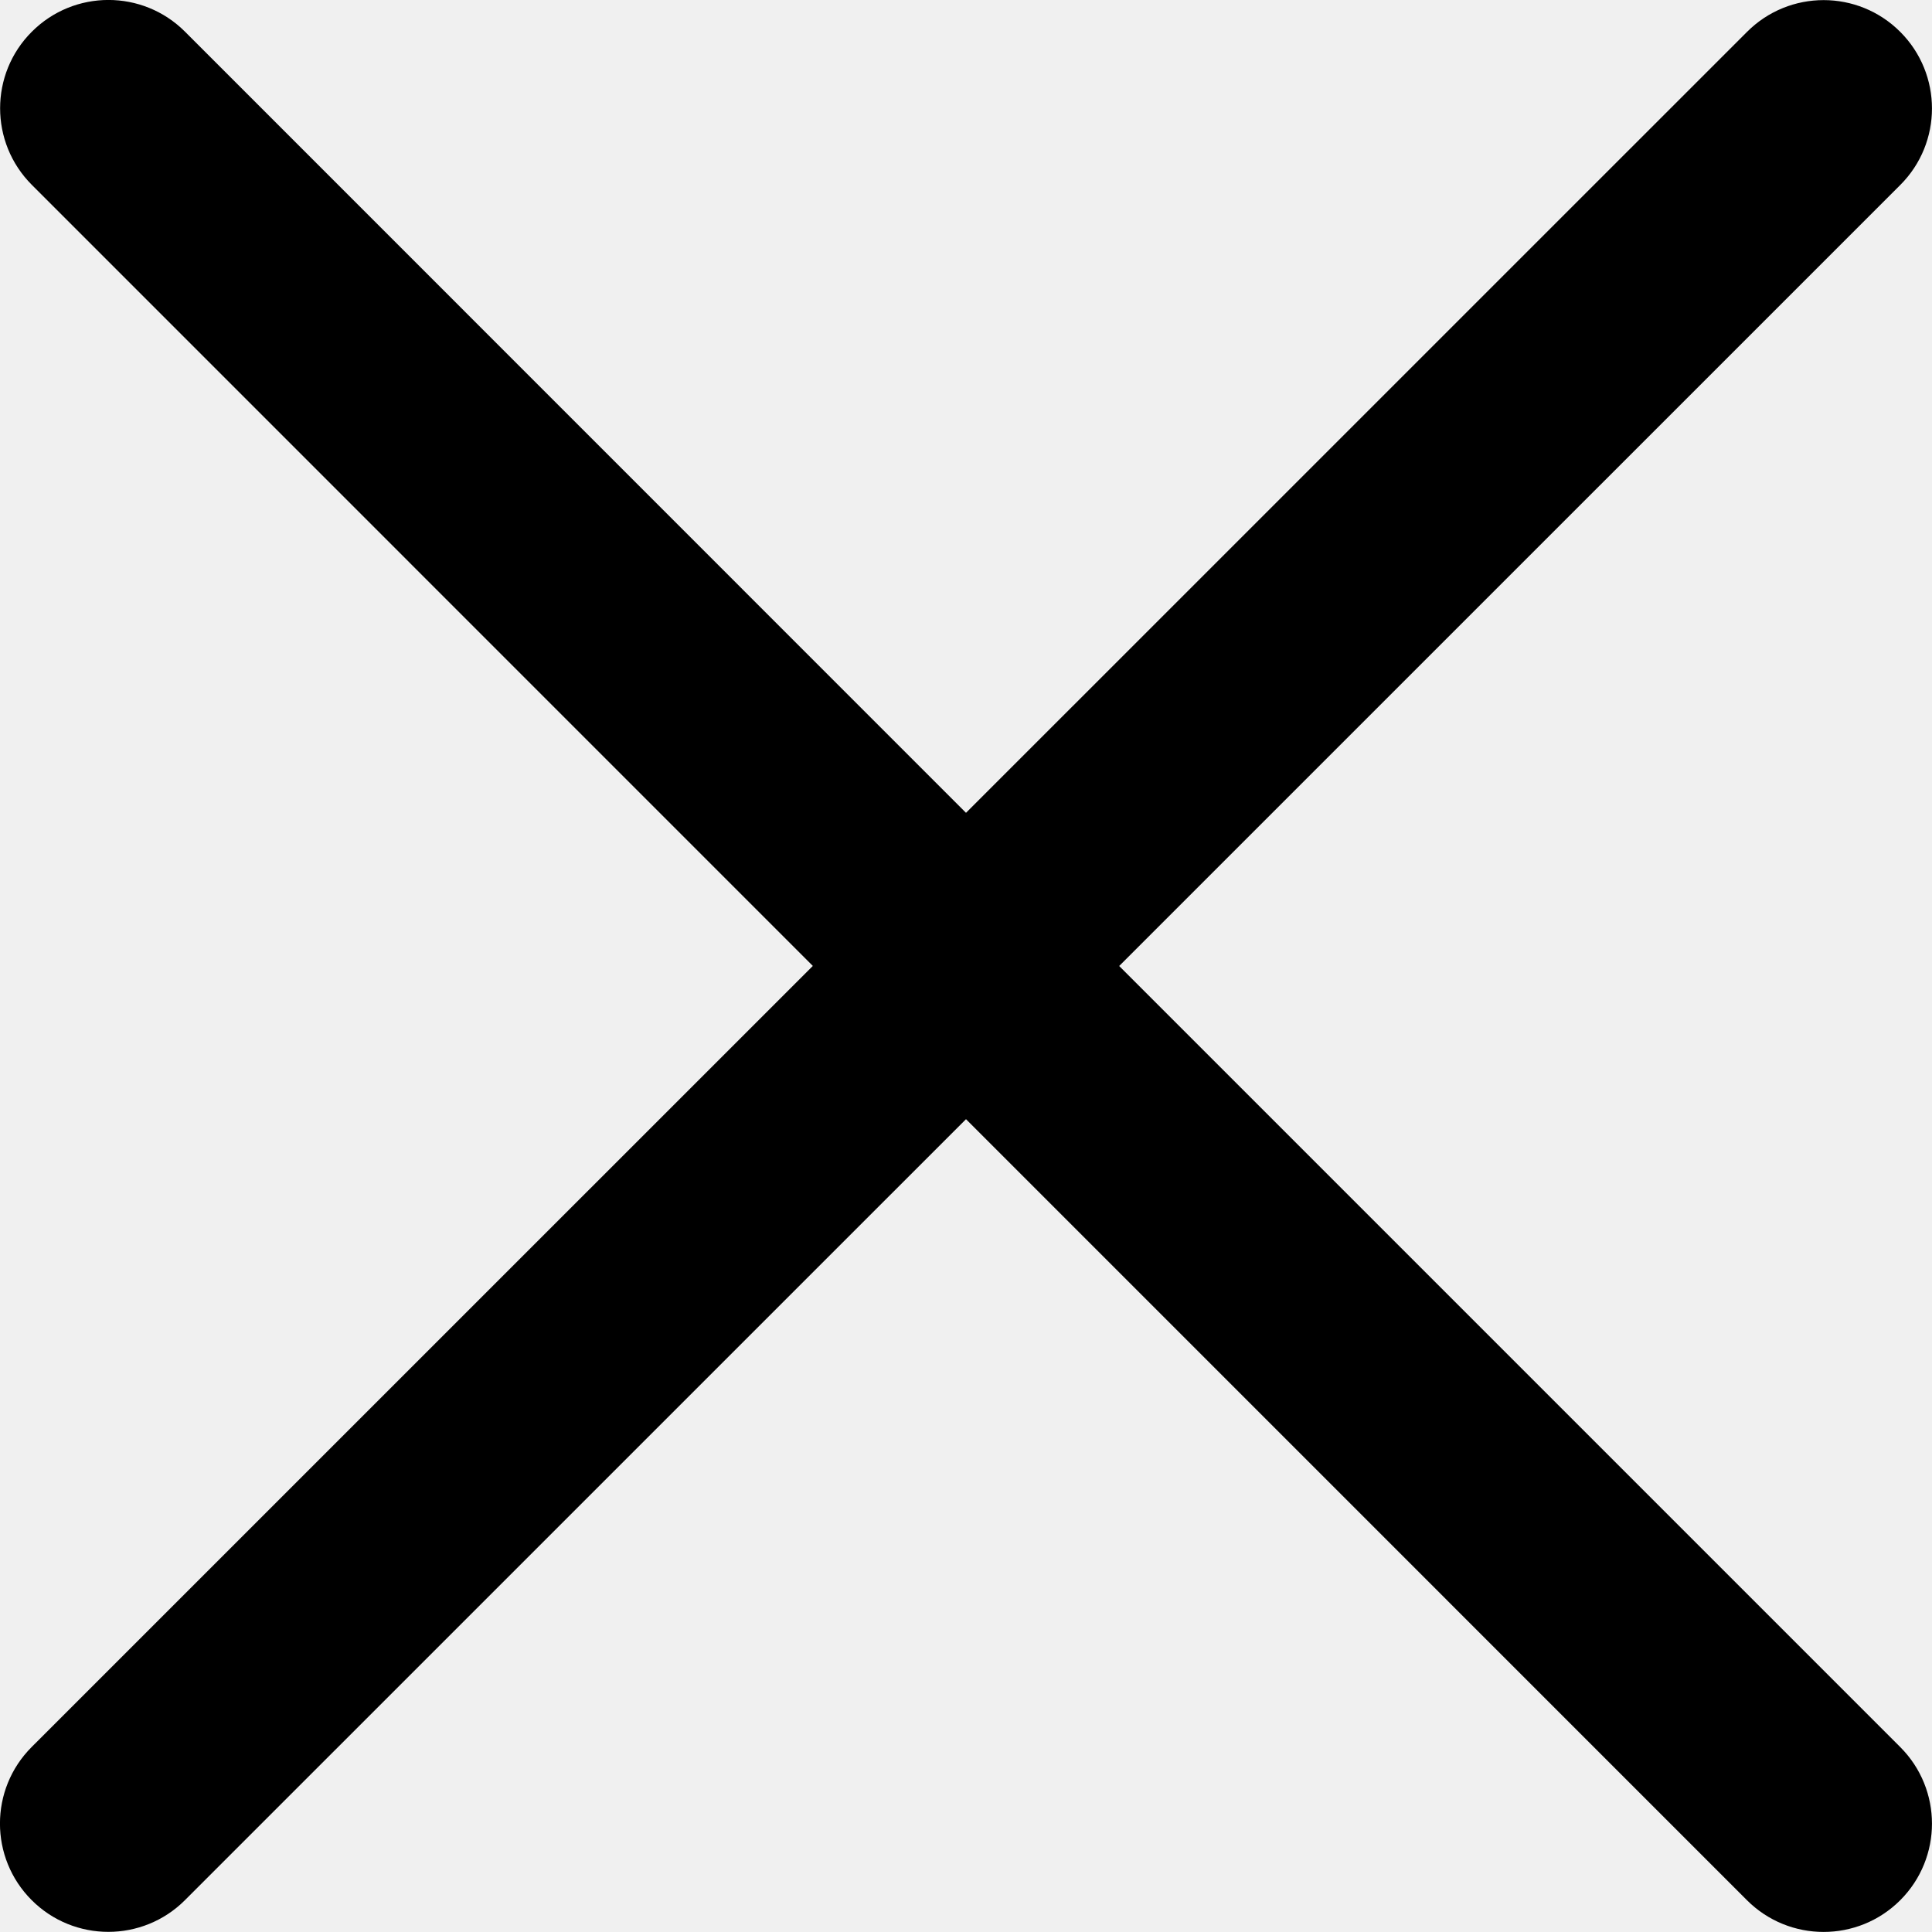
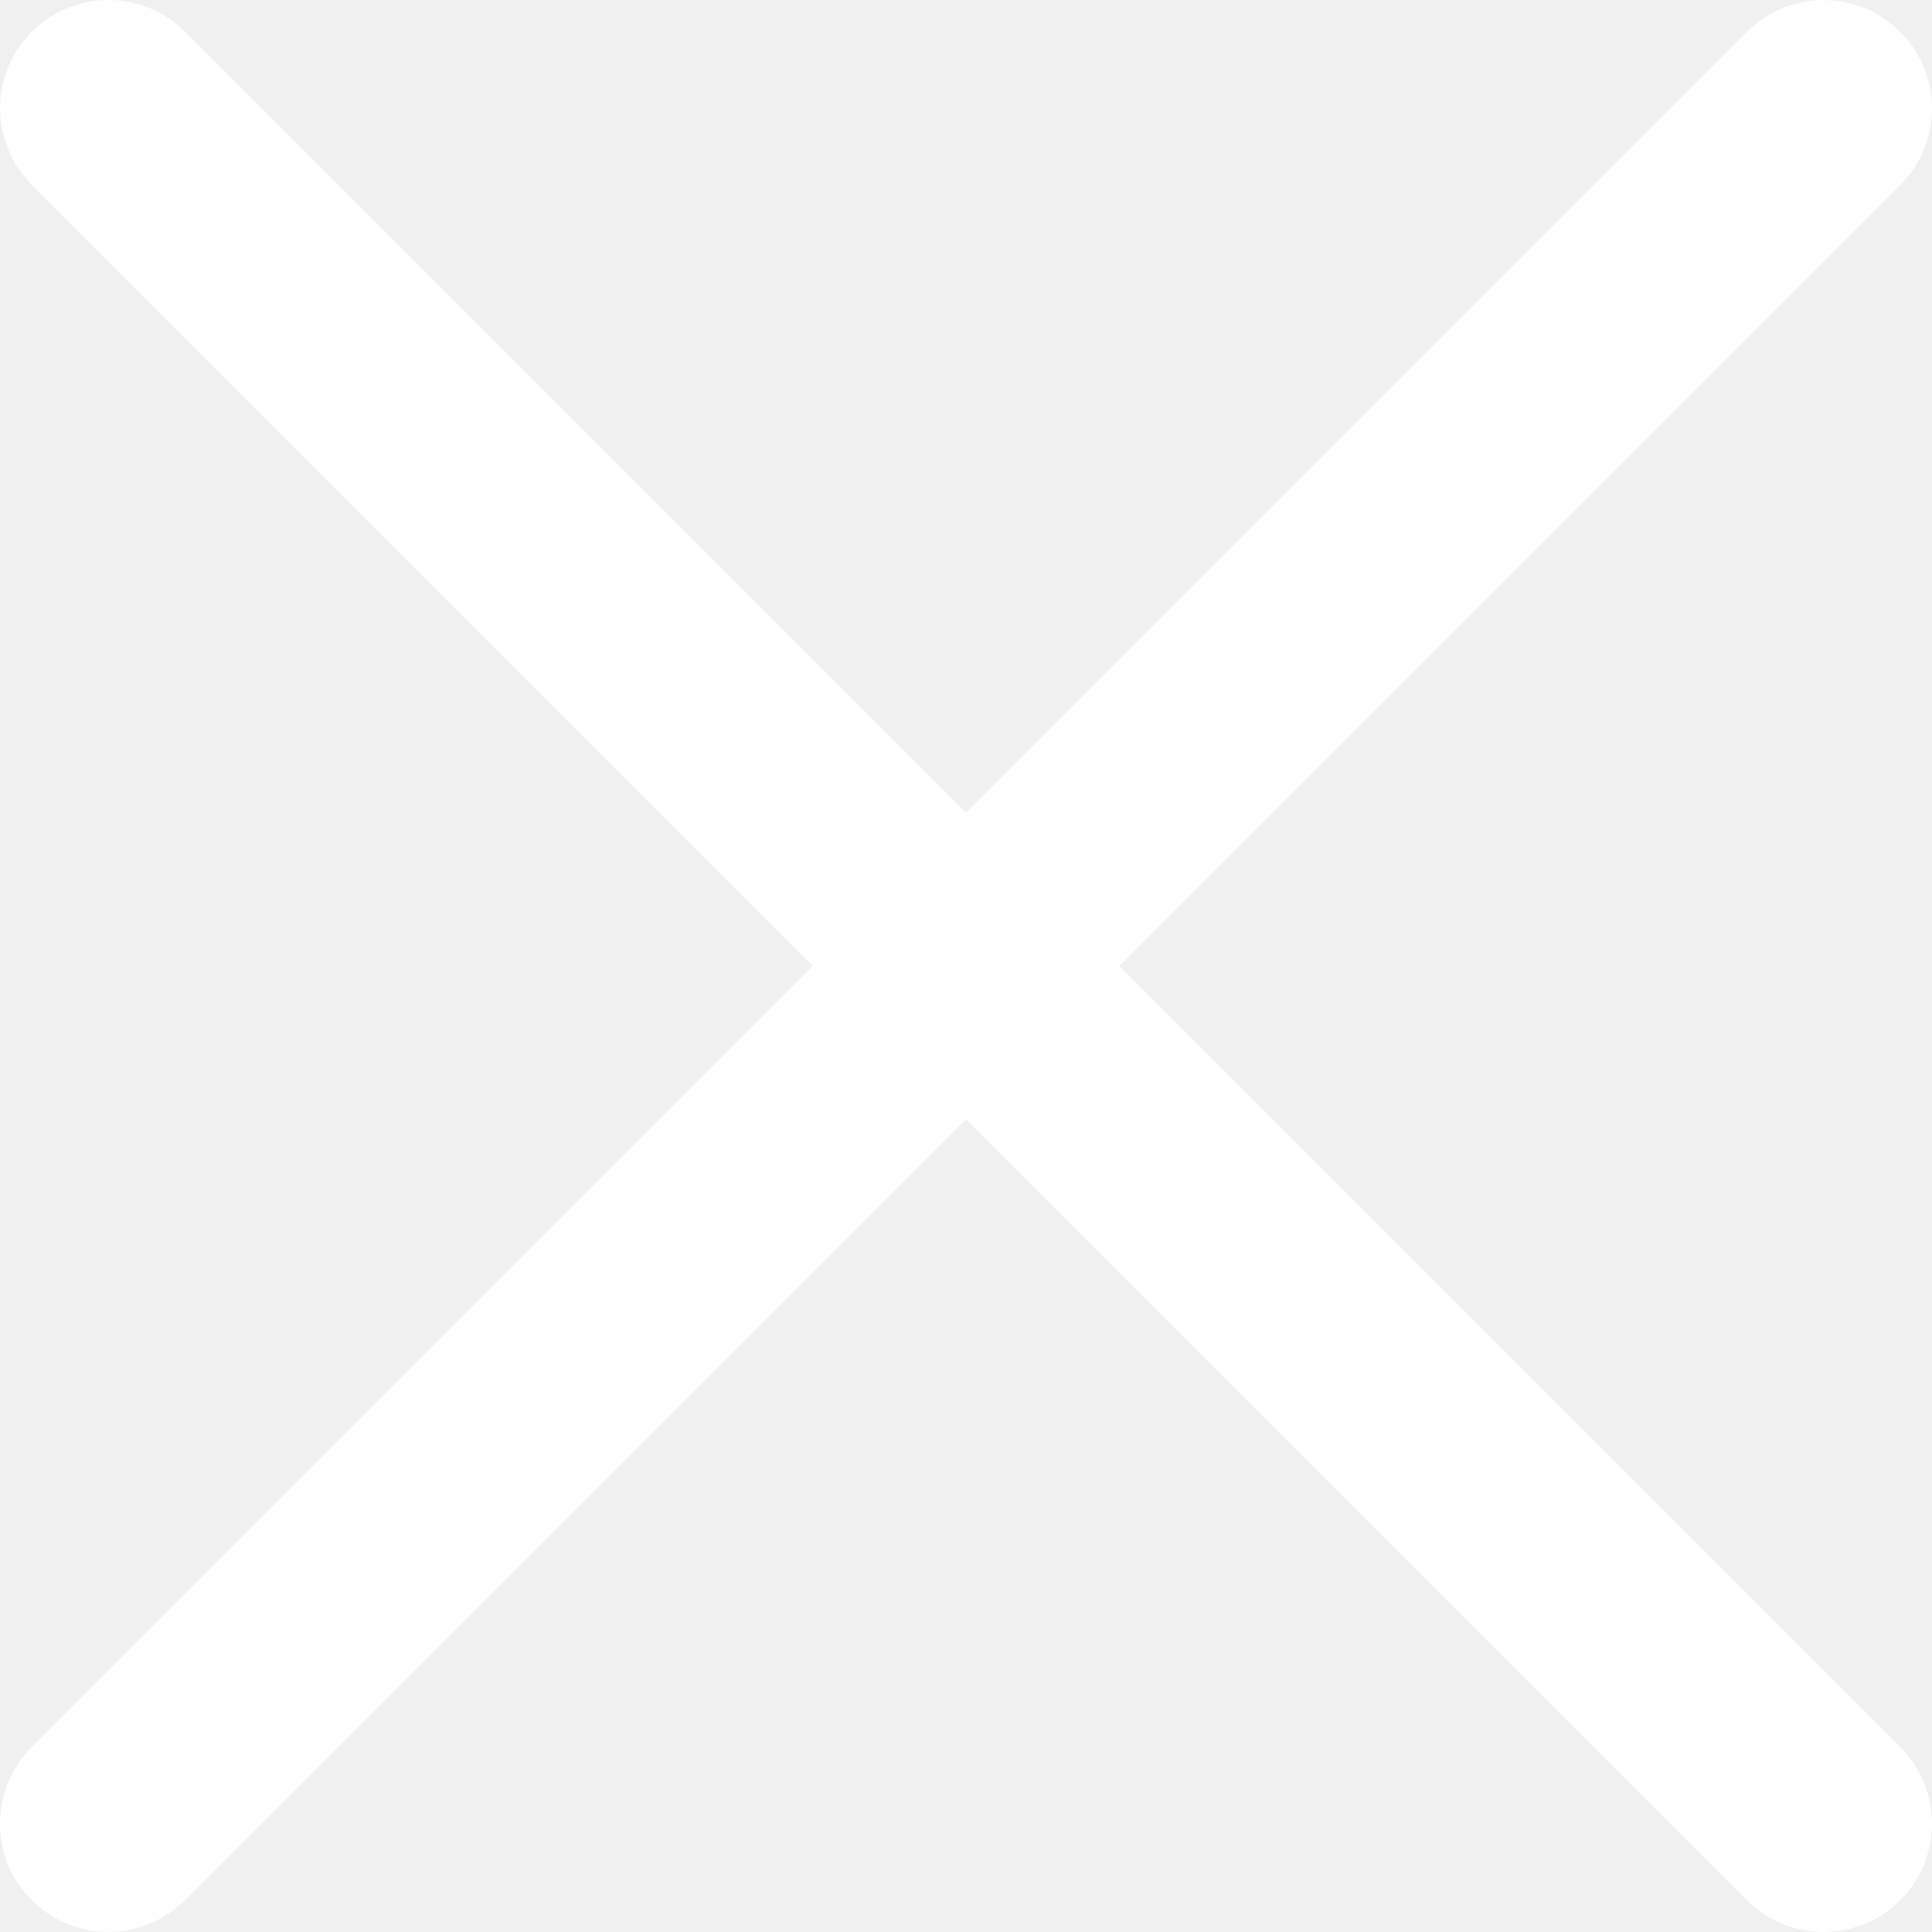
<svg xmlns="http://www.w3.org/2000/svg" version="1.0" id="Layer_1" x="0px" y="0px" width="26.752px" height="26.752px" viewBox="0 0 26.752 26.752" enable-background="new 0 0 26.752 26.752" xml:space="preserve">
-   <path d="M15.497,13.376L26.312,2.562c0.586-0.585,0.586-1.535,0-2.121s-1.535-0.586-2.121,0L13.376,11.255L2.562,0.439 c-0.586-0.586-1.535-0.586-2.121,0c-0.586,0.585-0.586,1.535,0,2.121l10.814,10.815L0.439,24.19c-0.586,0.586-0.586,1.535,0,2.121 c0.293,0.293,0.677,0.439,1.061,0.439s0.768-0.146,1.061-0.439l10.815-10.814L24.19,26.312c0.293,0.293,0.677,0.439,1.061,0.439 s0.768-0.146,1.061-0.439c0.586-0.586,0.586-1.535,0-2.121L15.497,13.376z" />
+   <path fill="#ffffff" d="M15.497,13.376L26.312,2.562c0.586-0.585,0.586-1.535,0-2.121s-1.535-0.586-2.121,0L13.376,11.255L2.562,0.439 c-0.586-0.586-1.535-0.586-2.121,0c-0.586,0.585-0.586,1.535,0,2.121l10.814,10.815L0.439,24.19c-0.586,0.586-0.586,1.535,0,2.121 c0.293,0.293,0.677,0.439,1.061,0.439s0.768-0.146,1.061-0.439l10.815-10.814L24.19,26.312c0.293,0.293,0.677,0.439,1.061,0.439 s0.768-0.146,1.061-0.439c0.586-0.586,0.586-1.535,0-2.121L15.497,13.376z" />
</svg>
